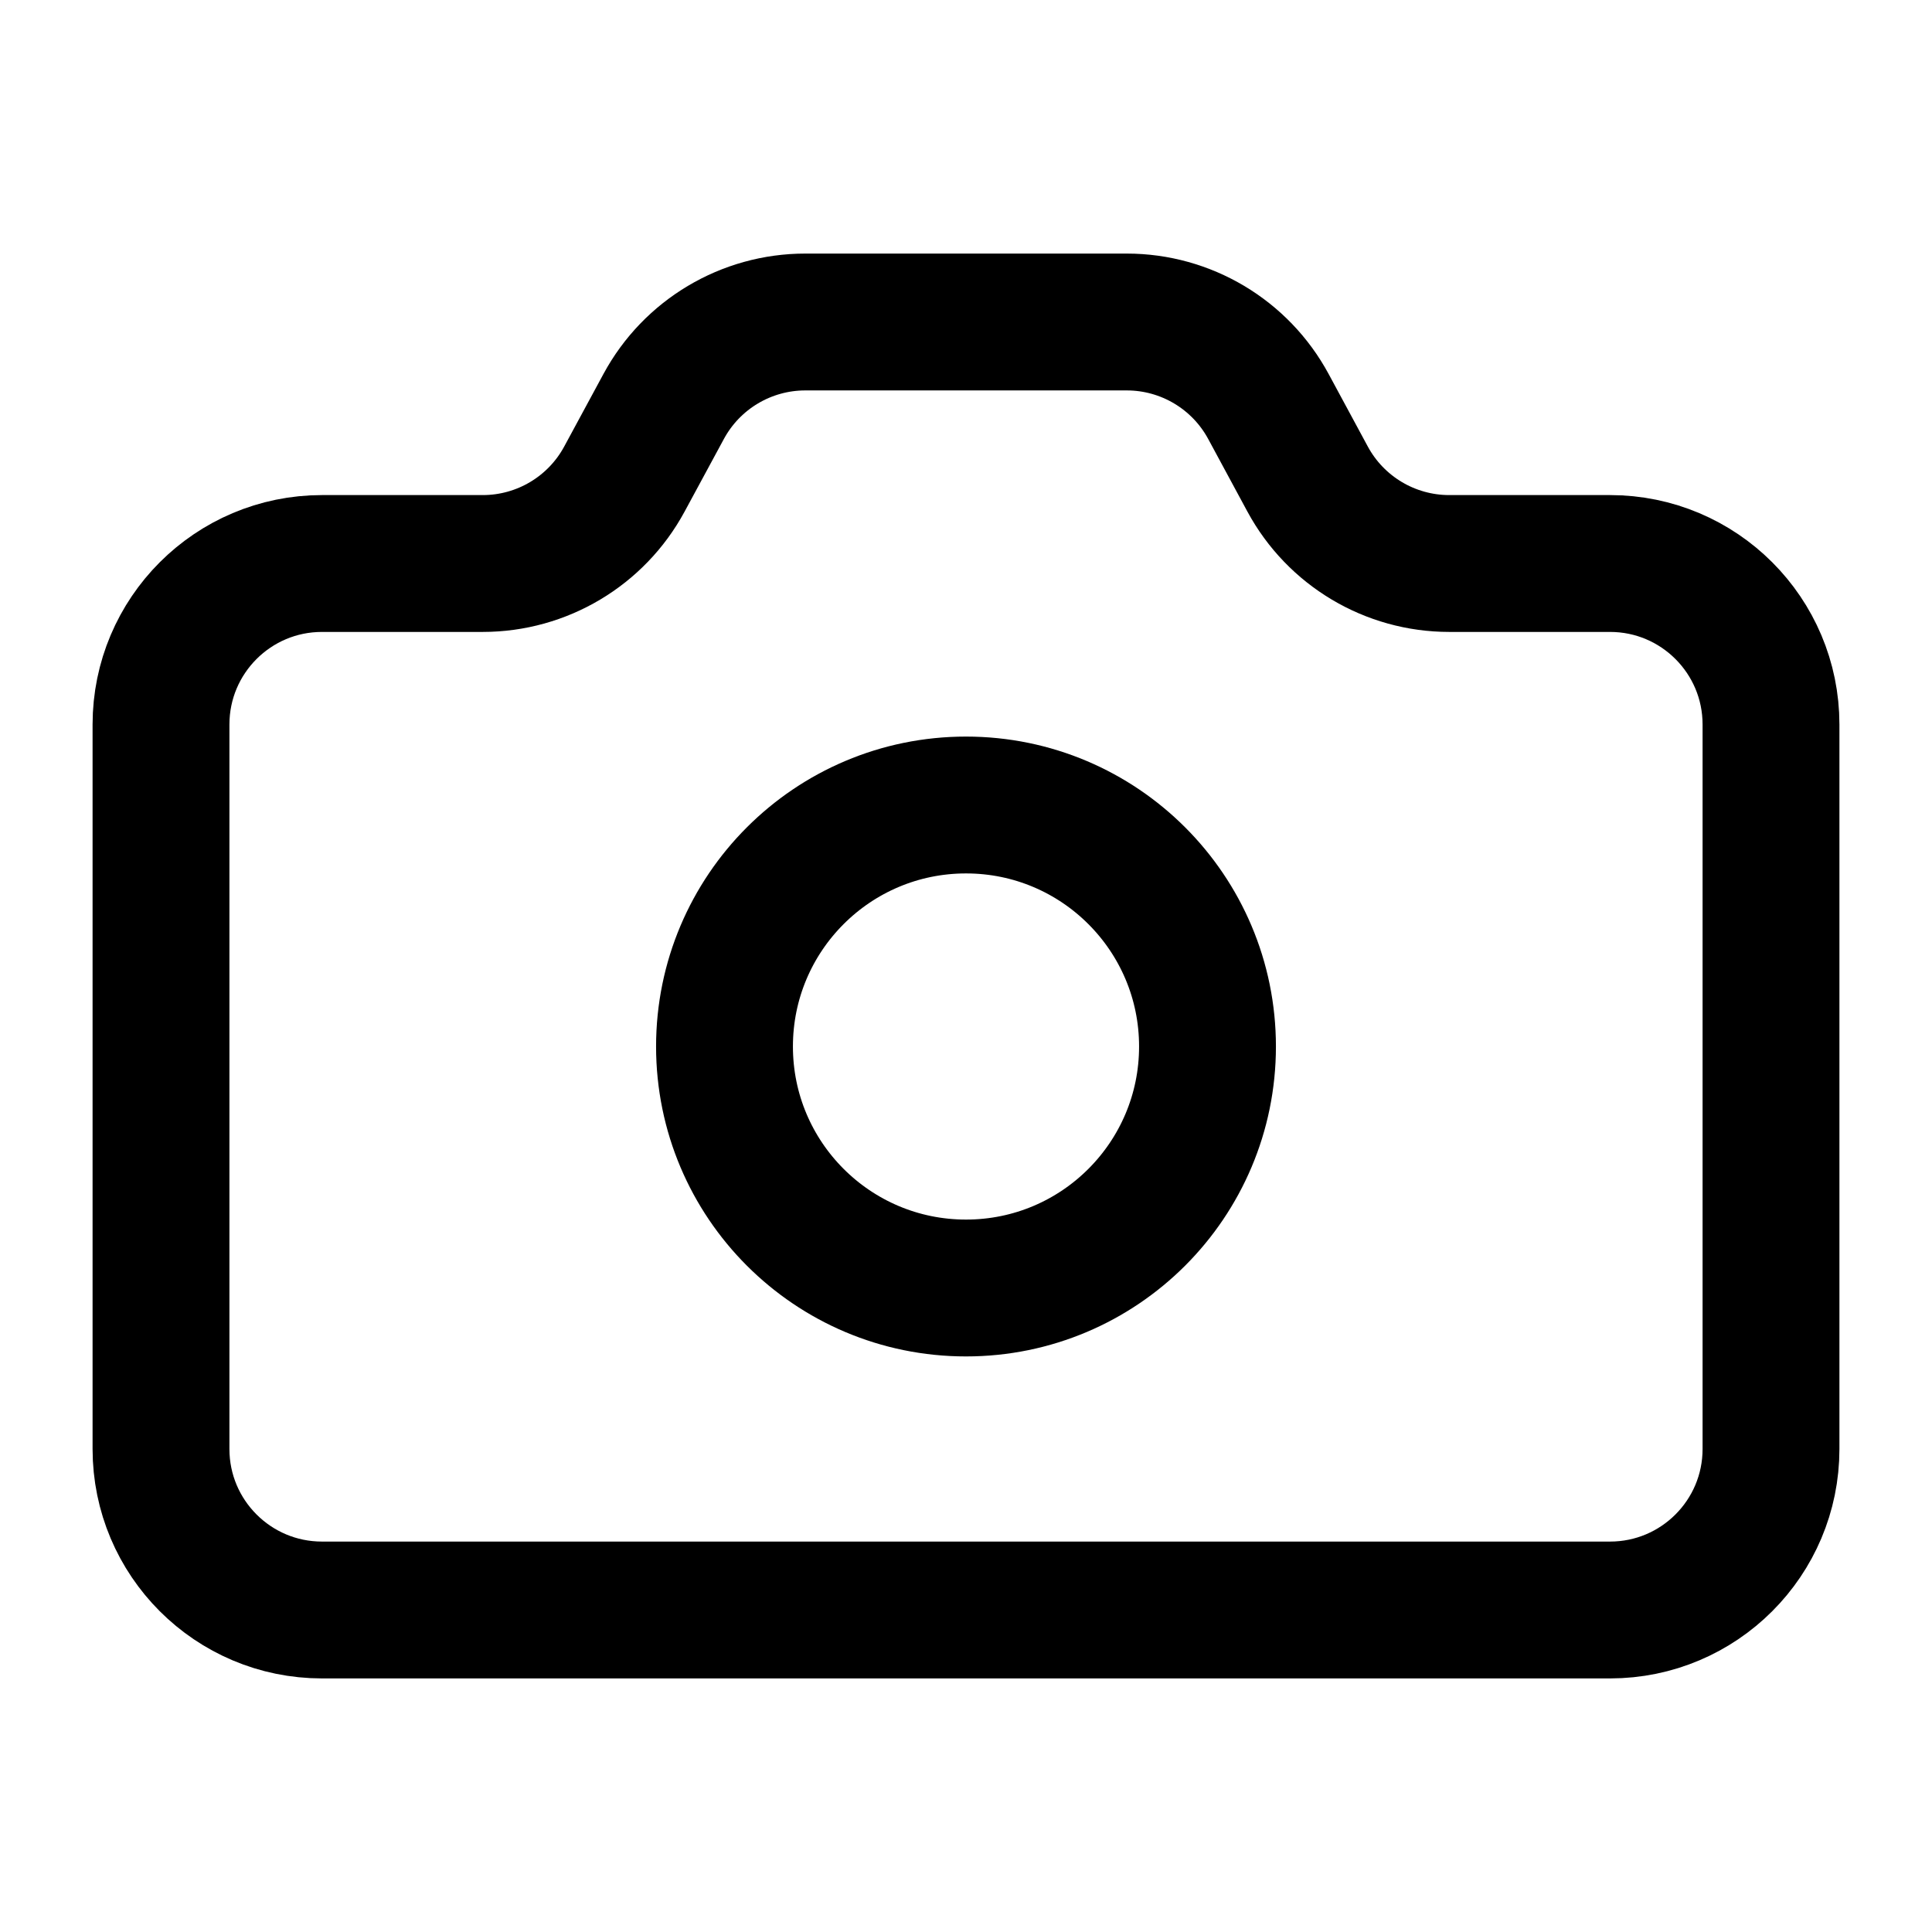
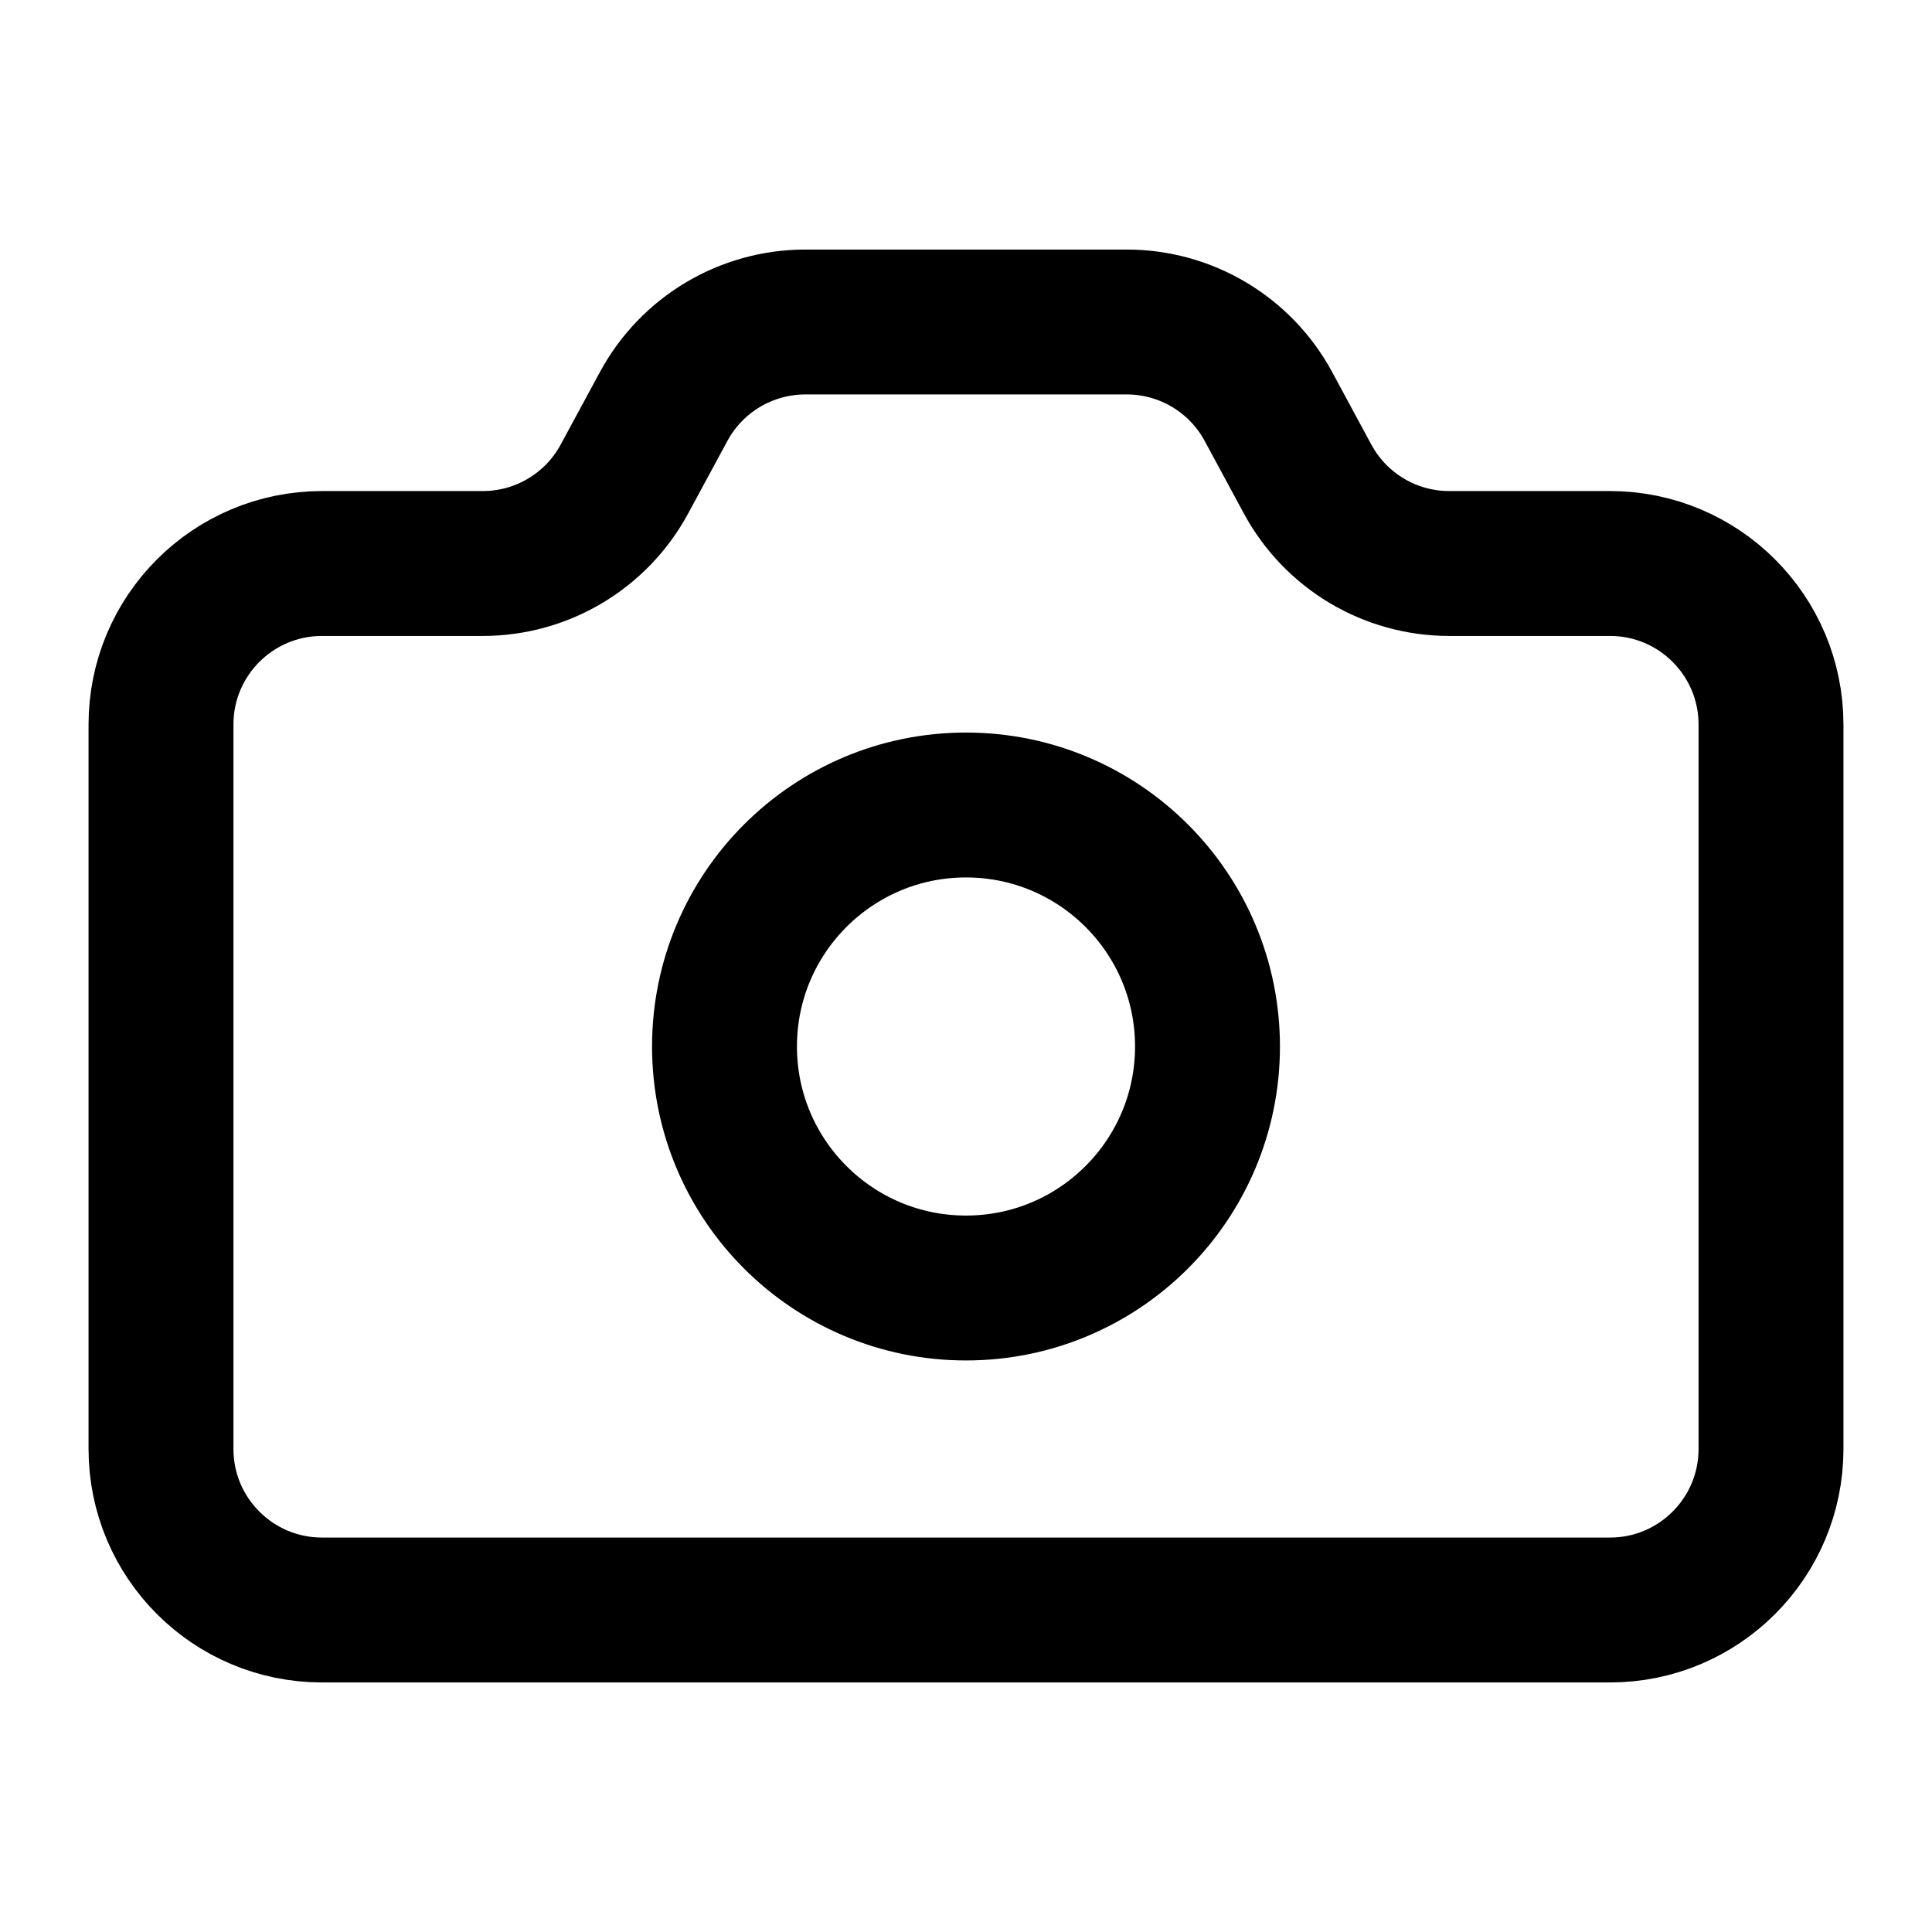
- <svg xmlns="http://www.w3.org/2000/svg" width="24" height="24" viewBox="0 0 24 24" fill="none" stroke="currentColor" stroke-width="1.7" stroke-linecap="round" stroke-linejoin="round">
+ <svg xmlns="http://www.w3.org/2000/svg" width="24" height="24" viewBox="0 0 24 24" fill="none" stroke="currentColor" stroke-width="1.8" stroke-linecap="round" stroke-linejoin="round">
  <path d="M13.997 4a2 2 0 0 1 1.76 1.05l.486.9A2 2 0 0 0 18.003 7H20a2 2 0 0 1 2 2v9a2 2 0 0 1-2 2H4a2 2 0 0 1-2-2V9a2 2 0 0 1 2-2h1.997a2 2 0 0 0 1.759-1.048l.489-.904A2 2 0 0 1 10.004 4z" />
  <circle cx="12" cy="13" r="3" />
</svg>
